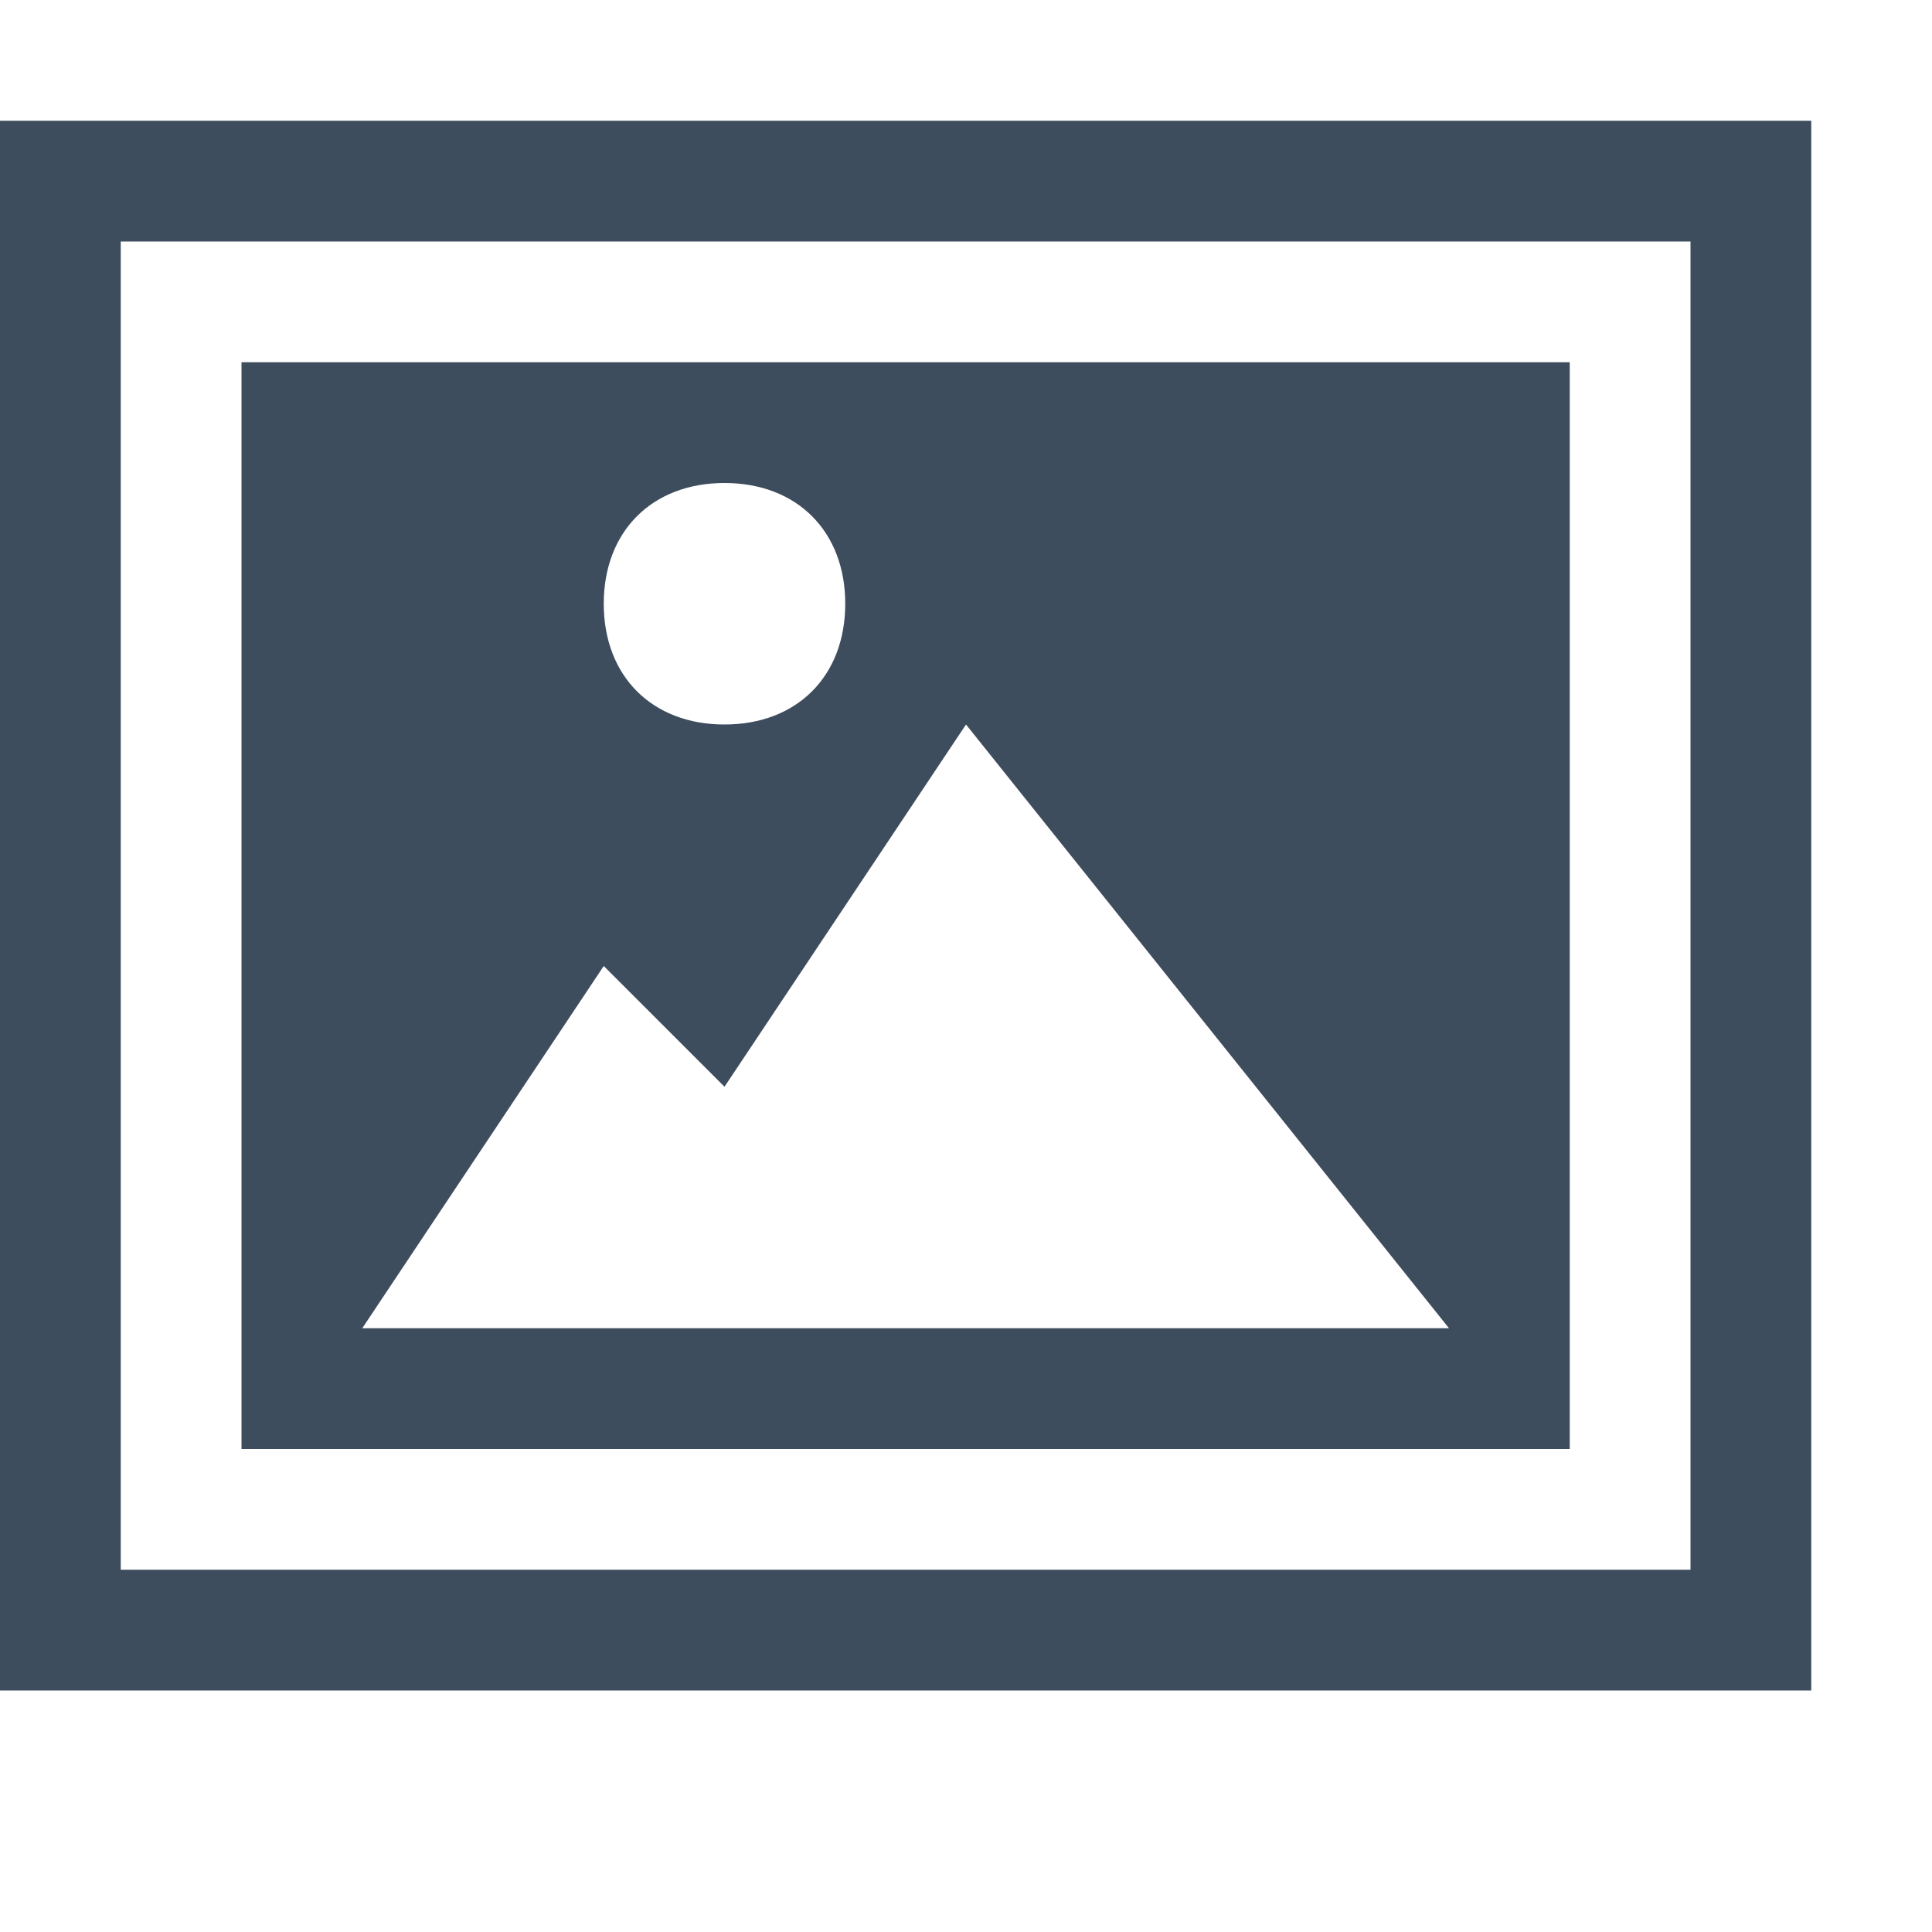
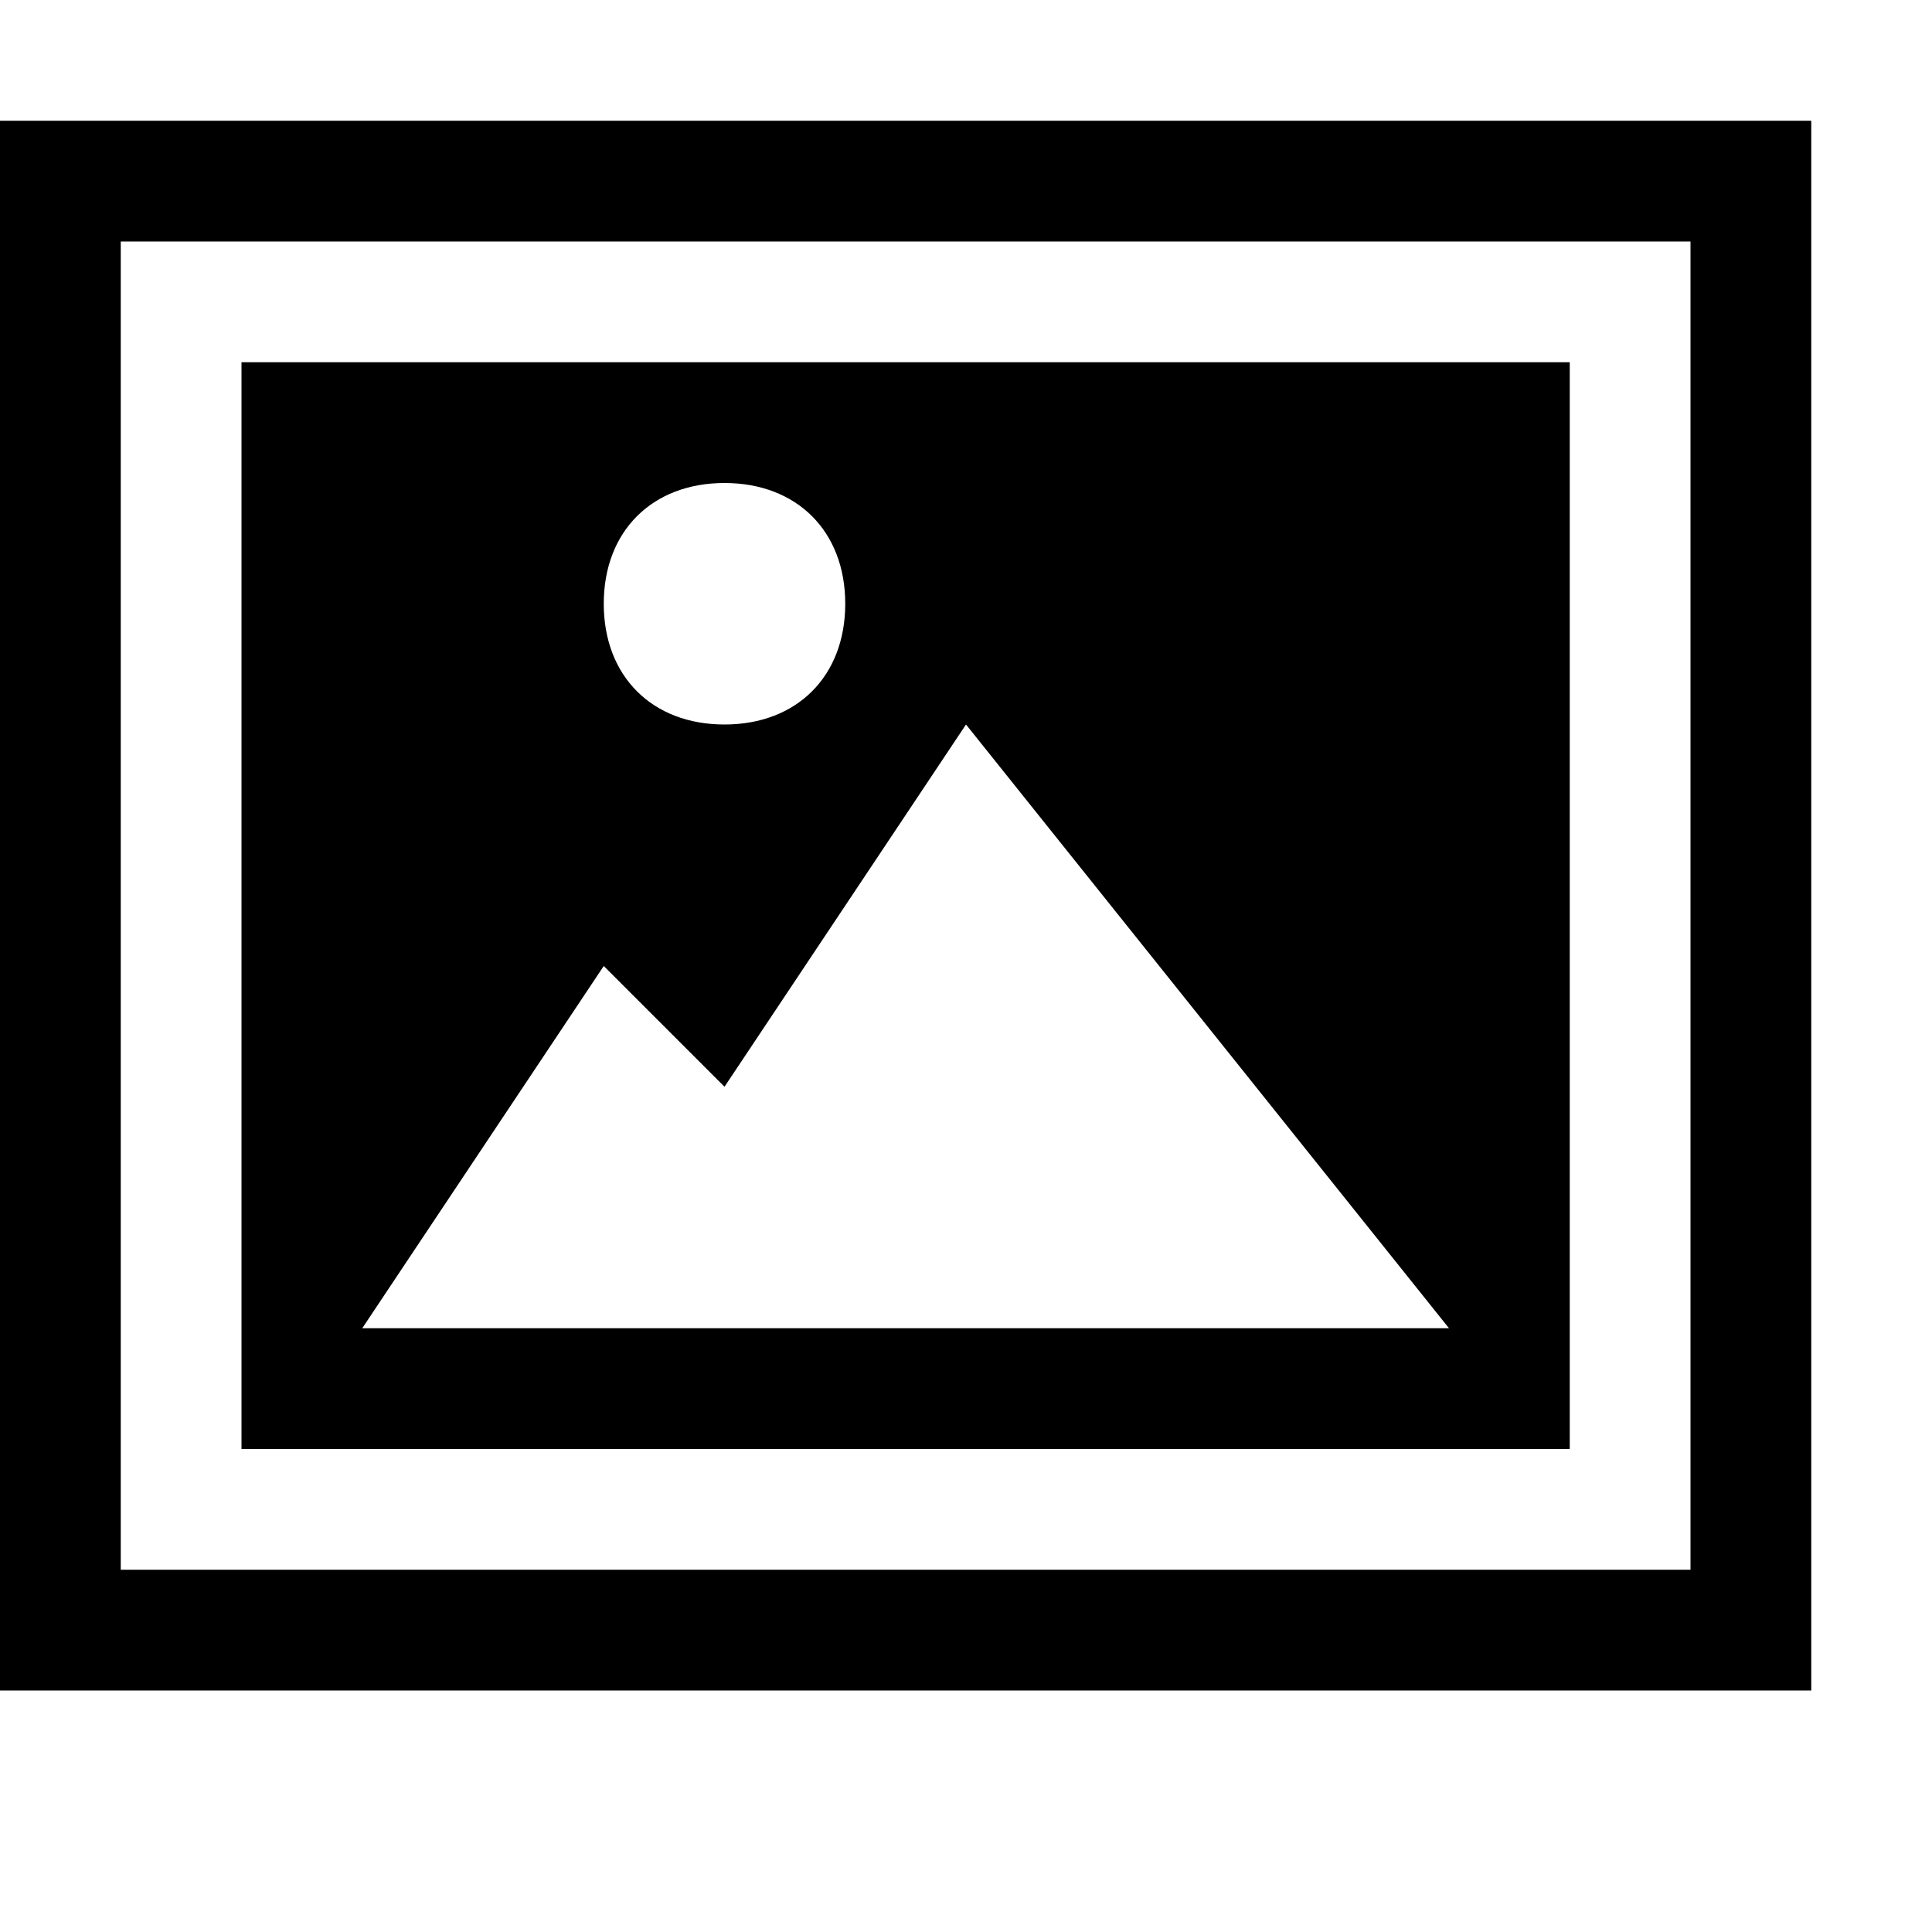
<svg xmlns="http://www.w3.org/2000/svg" version="1.1" id="Layer_1" x="0px" y="0px" viewBox="0 0 16 16" style="enable-background:new 0 0 16 16;" xml:space="preserve">
-   <style type="text/css">
- 	.st0{fill:#3D4D5D;}
- </style>
  <g>
-     <path class="st0" d="M15,14H0V1h15V14z M1,13h13V2H1V13z" />
+     <path d="M15,14H0V1h15V14z M1,13h13V2H1V13z" />
  </g>
-   <path class="st0" d="M2,3v9h11V3H2z M6,4c0.6,0,1,0.4,1,1c0,0.6-0.4,1-1,1S5,5.6,5,5C5,4.4,5.4,4,6,4z M3,11l2-3l1,1l2-3l4,5H3z" />
+   <path d="M2,3v9h11V3H2z M6,4c0.6,0,1,0.4,1,1c0,0.6-0.4,1-1,1S5,5.6,5,5C5,4.4,5.4,4,6,4z M3,11l2-3l1,1l2-3l4,5H3z" />
</svg>
